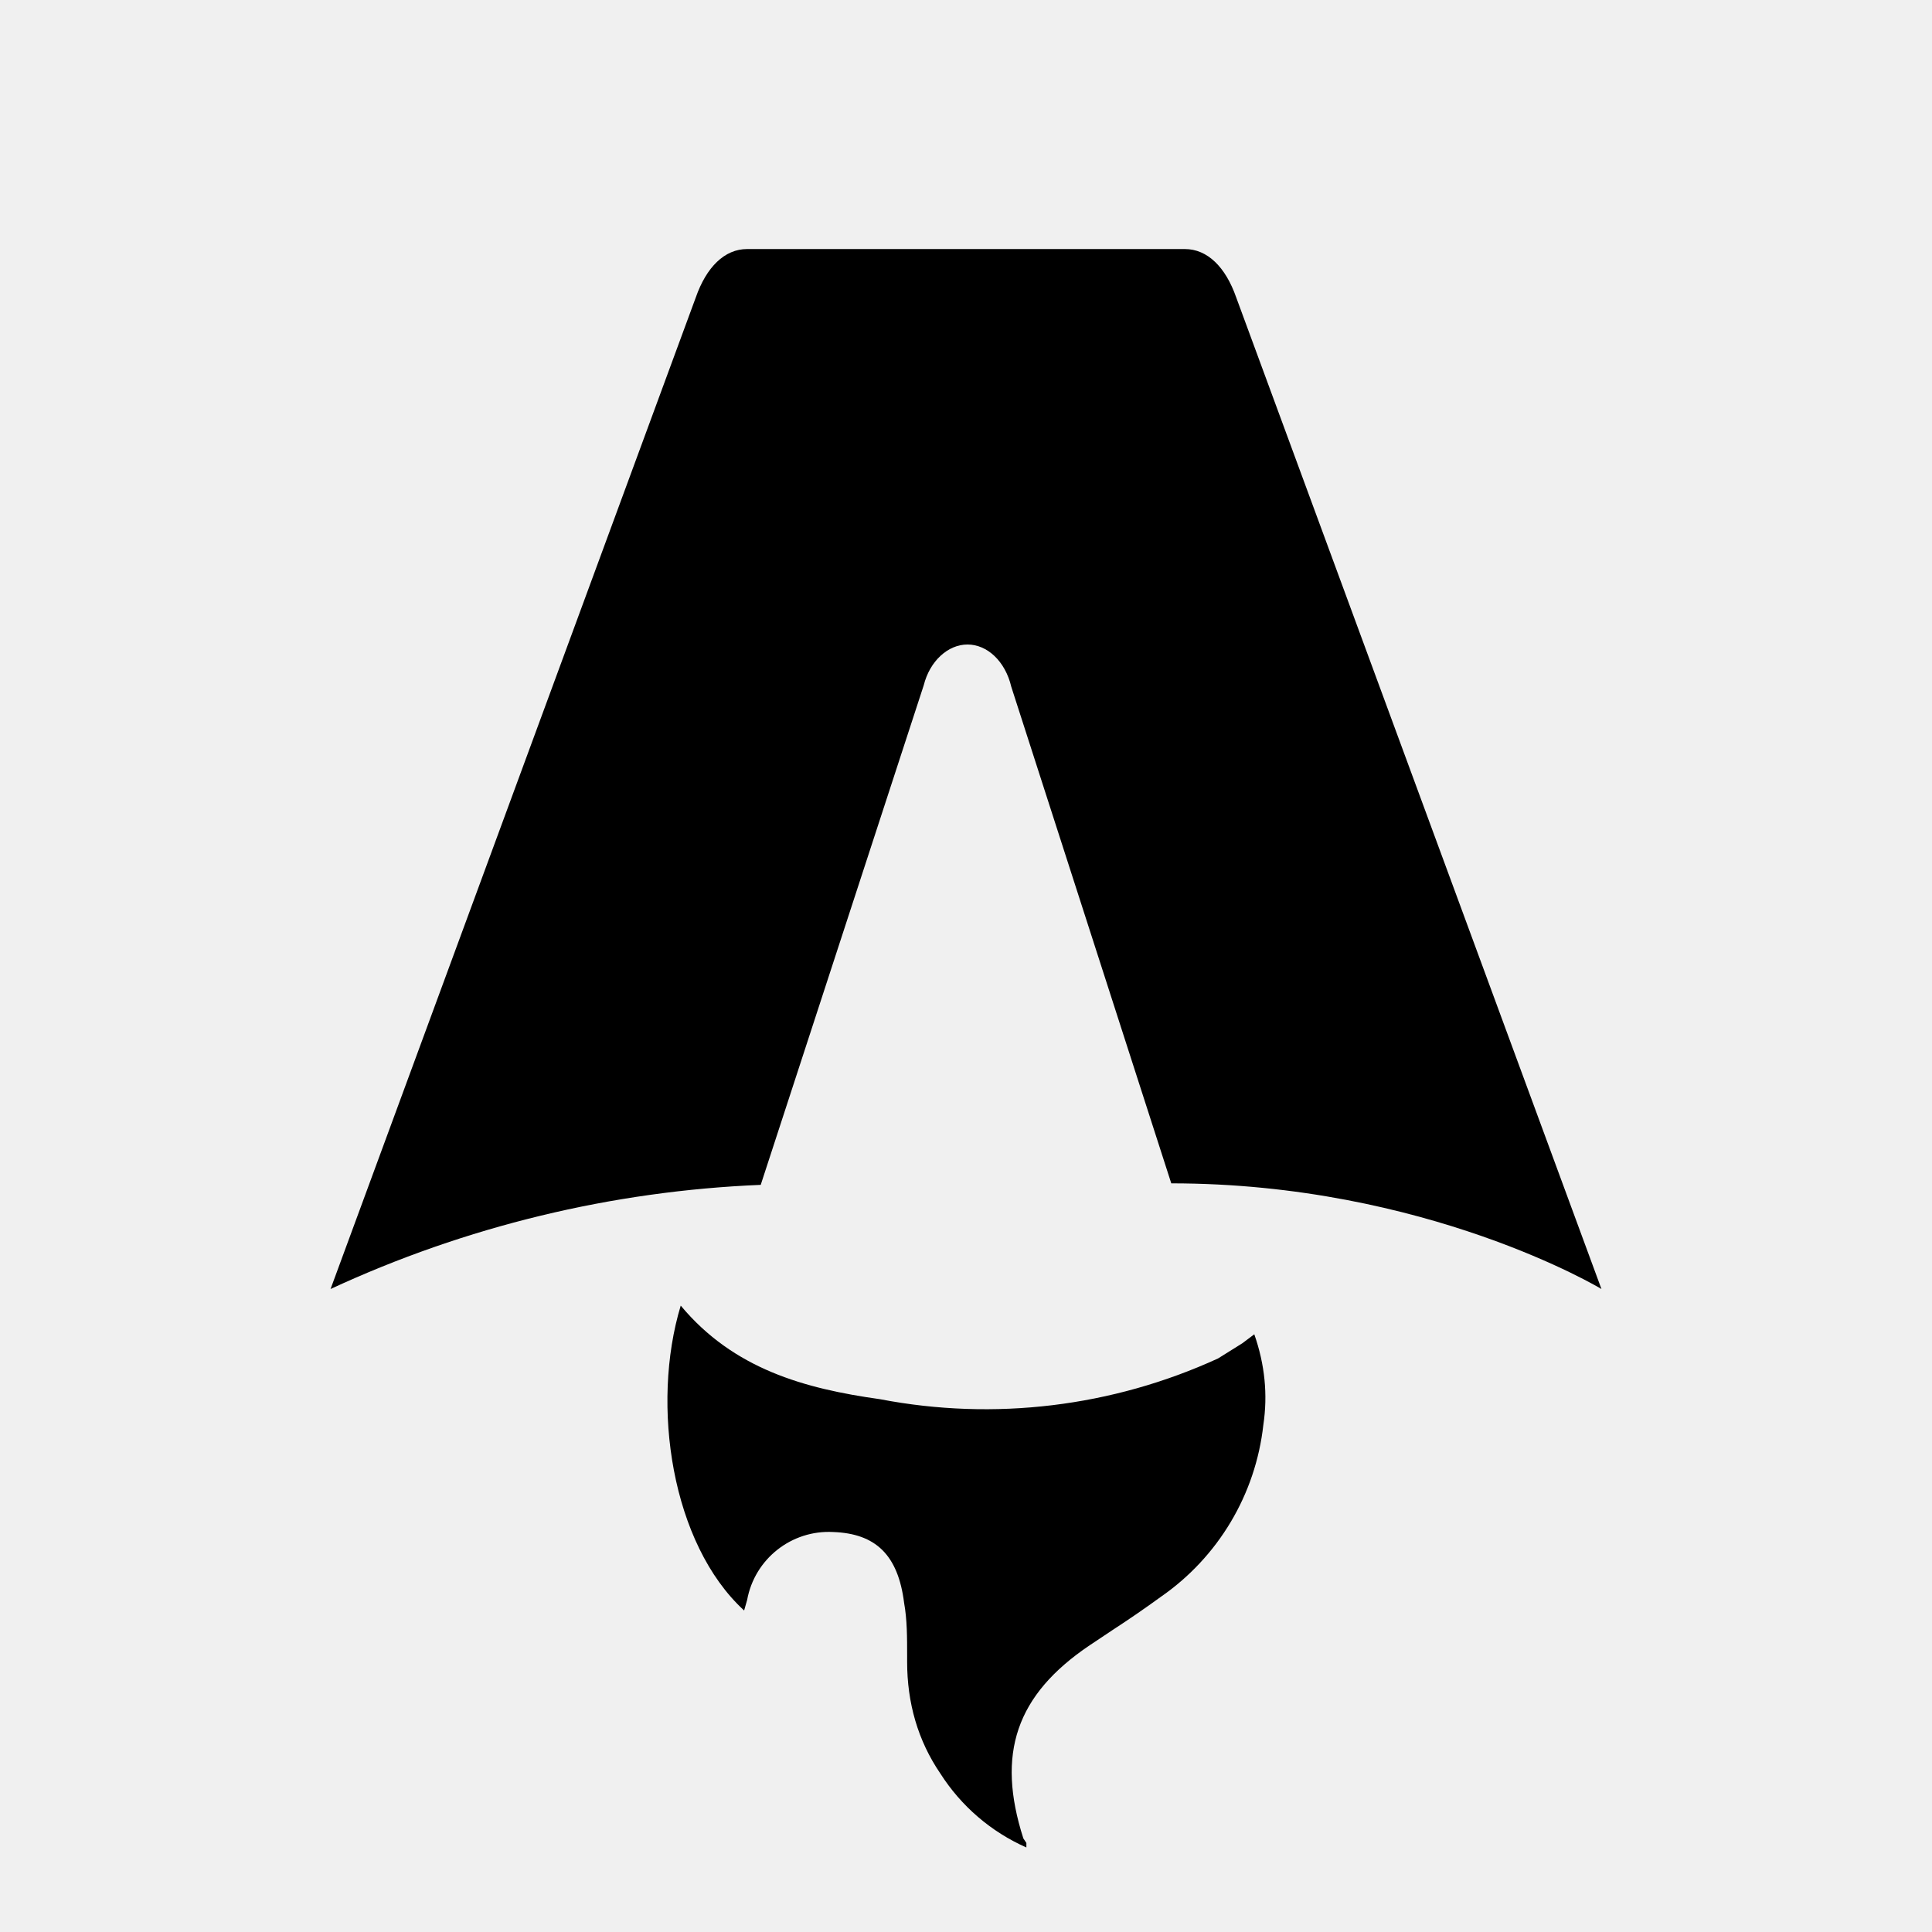
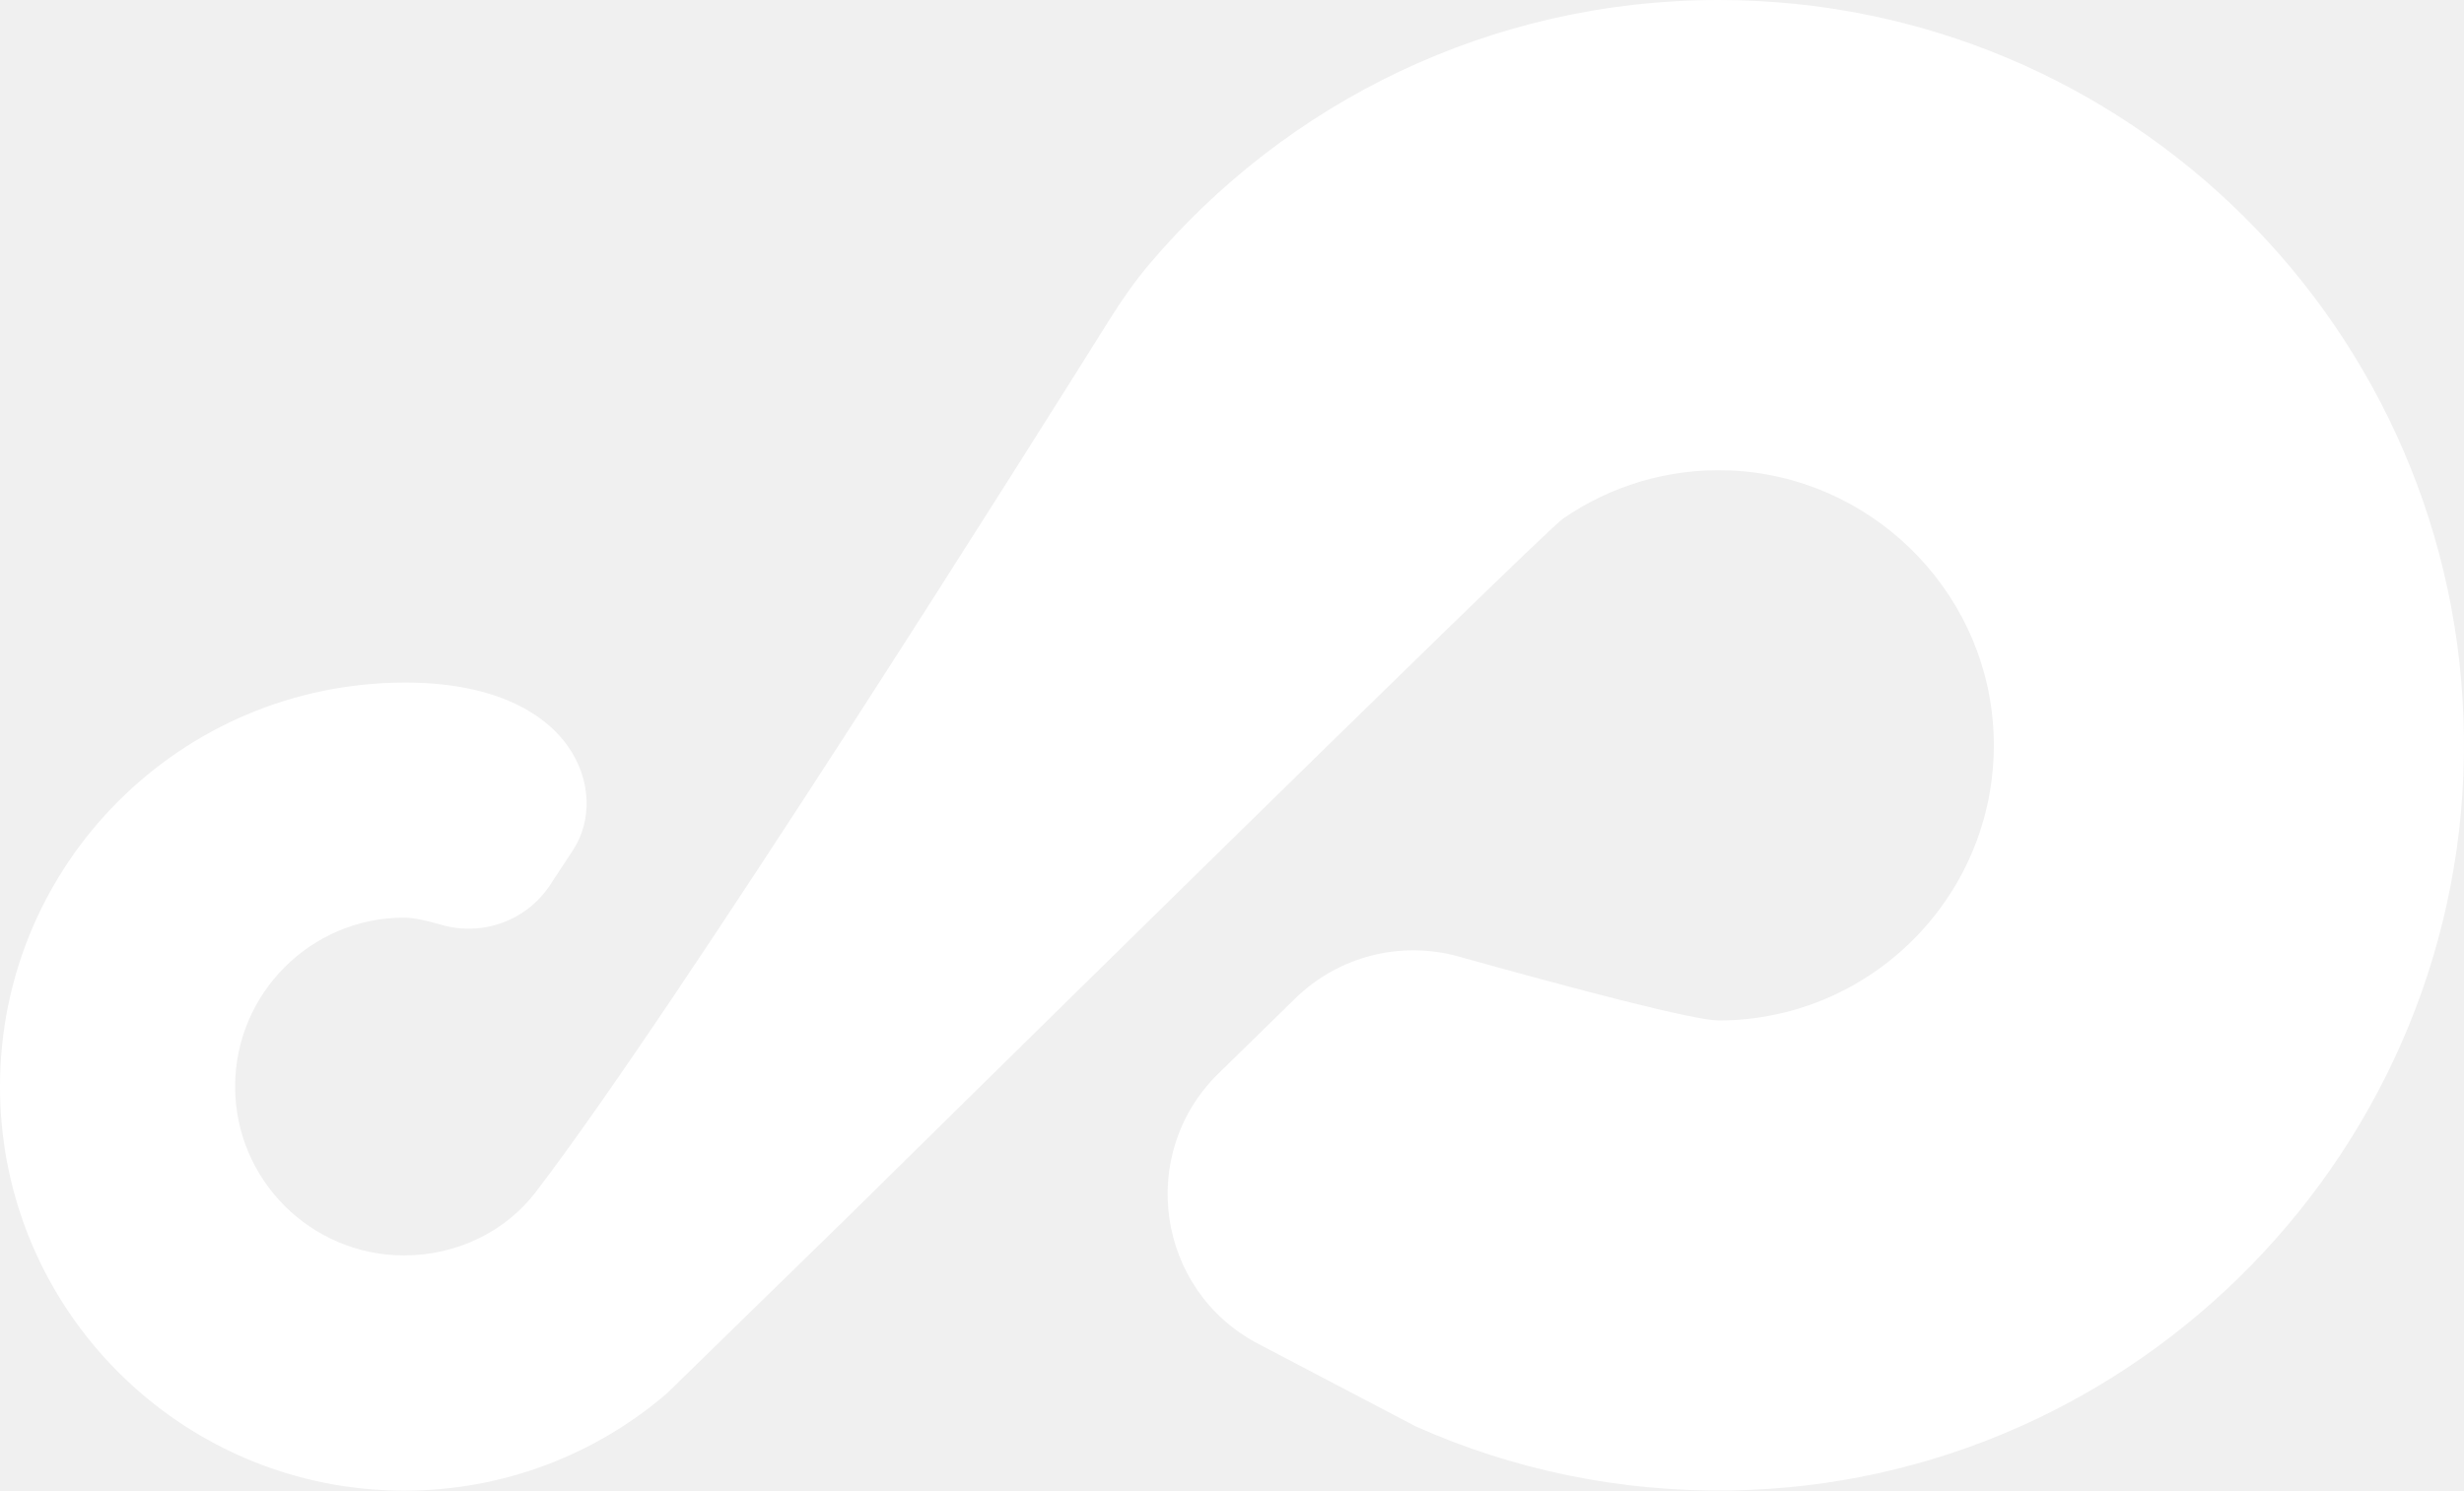
- <svg xmlns="http://www.w3.org/2000/svg" fill="none" viewBox="0 0 128 128">
-   <path d="M50.4 78.5a75.1 75.1 0 0 0-28.5 6.9l24.2-65.7c.7-2 1.9-3.2 3.4-3.2h29c1.5 0 2.7 1.2 3.4 3.2l24.2 65.7s-11.6-7-28.5-7L67 45.5c-.4-1.7-1.6-2.8-2.9-2.8-1.3 0-2.5 1.1-2.9 2.7L50.4 78.5Zm-1.1 28.2Zm-4.2-20.2c-2 6.6-.6 15.8 4.2 20.2a17.5 17.5 0 0 1 .2-.7 5.5 5.5 0 0 1 5.7-4.5c2.8.1 4.3 1.5 4.7 4.7.2 1.1.2 2.3.2 3.5v.4c0 2.7.7 5.2 2.2 7.4a13 13 0 0 0 5.7 4.9v-.3l-.2-.3c-1.8-5.6-.5-9.5 4.4-12.8l1.5-1a73 73 0 0 0 3.2-2.2 16 16 0 0 0 6.8-11.4c.3-2 .1-4-.6-6l-.8.6-1.6 1a37 37 0 0 1-22.4 2.7c-5-.7-9.7-2-13.2-6.2Z" />
-   <style>
-         path { fill: #000; }
-         @media (prefers-color-scheme: dark) {
-             path { fill: #FFF; }
-         }
+ <svg xmlns="http://www.w3.org/2000/svg" id="Warstwa_1" data-name="Warstwa 1" viewBox="0 0 577.84 349.6">
+   <defs>
+     <style>
+       .cls-1 {
+         fill: #fff;
+       }
    </style>
+   </defs>
+   <g id="Warstwa_1-2" data-name="Warstwa 1-2">
+     <path class="cls-1" d="M577.83,173.08c.92,95.61-76.22,174.91-171.81,176.5-26.32.44-51.36-4.95-73.9-14.97l-20-10.48-17.08-8.96c-23.82-12.49-28.52-44.58-9.3-63.38l18-17.6c10.1-9.88,24.72-13.64,38.33-9.84,27.64,7.71,55.23,14.99,60.98,14.99,37.08,0,66.95-31.44,64.37-69.05-2.24-32.62-29.22-58.72-61.89-59.95-14.47-.55-27.95,3.71-38.96,11.29-5.07,3.47-167.78,163.81-167.78,163.81l-33.6,32.79-8.75,8.55c-16.56,14.24-38.12,22.85-61.68,22.85-4.89,0-9.69-.37-14.37-1.09C34.88,341.59,0,302.29,0,254.86c0-52.32,42.43-94.62,94.76-94.76,40.29-.11,48.34,26.01,39.66,39.23l-5.41,8.23c-5.54,8.44-15.94,12.15-25.62,9.32-3.34-.97-6.47-1.65-8.63-1.65-21.85,0-39.62,17.77-39.62,39.62s17.77,39.6,39.62,39.6c12.46,0,23.81-5.63,30.86-14.83,33.19-43.32,116.2-175.31,134.76-204.95,2.79-4.45,5.81-8.76,9.21-12.78C301.64,24.03,349.51,0,403.04,0c95.95,0,173.87,77.33,174.79,173.08h0Z" />
+   </g>
</svg>
